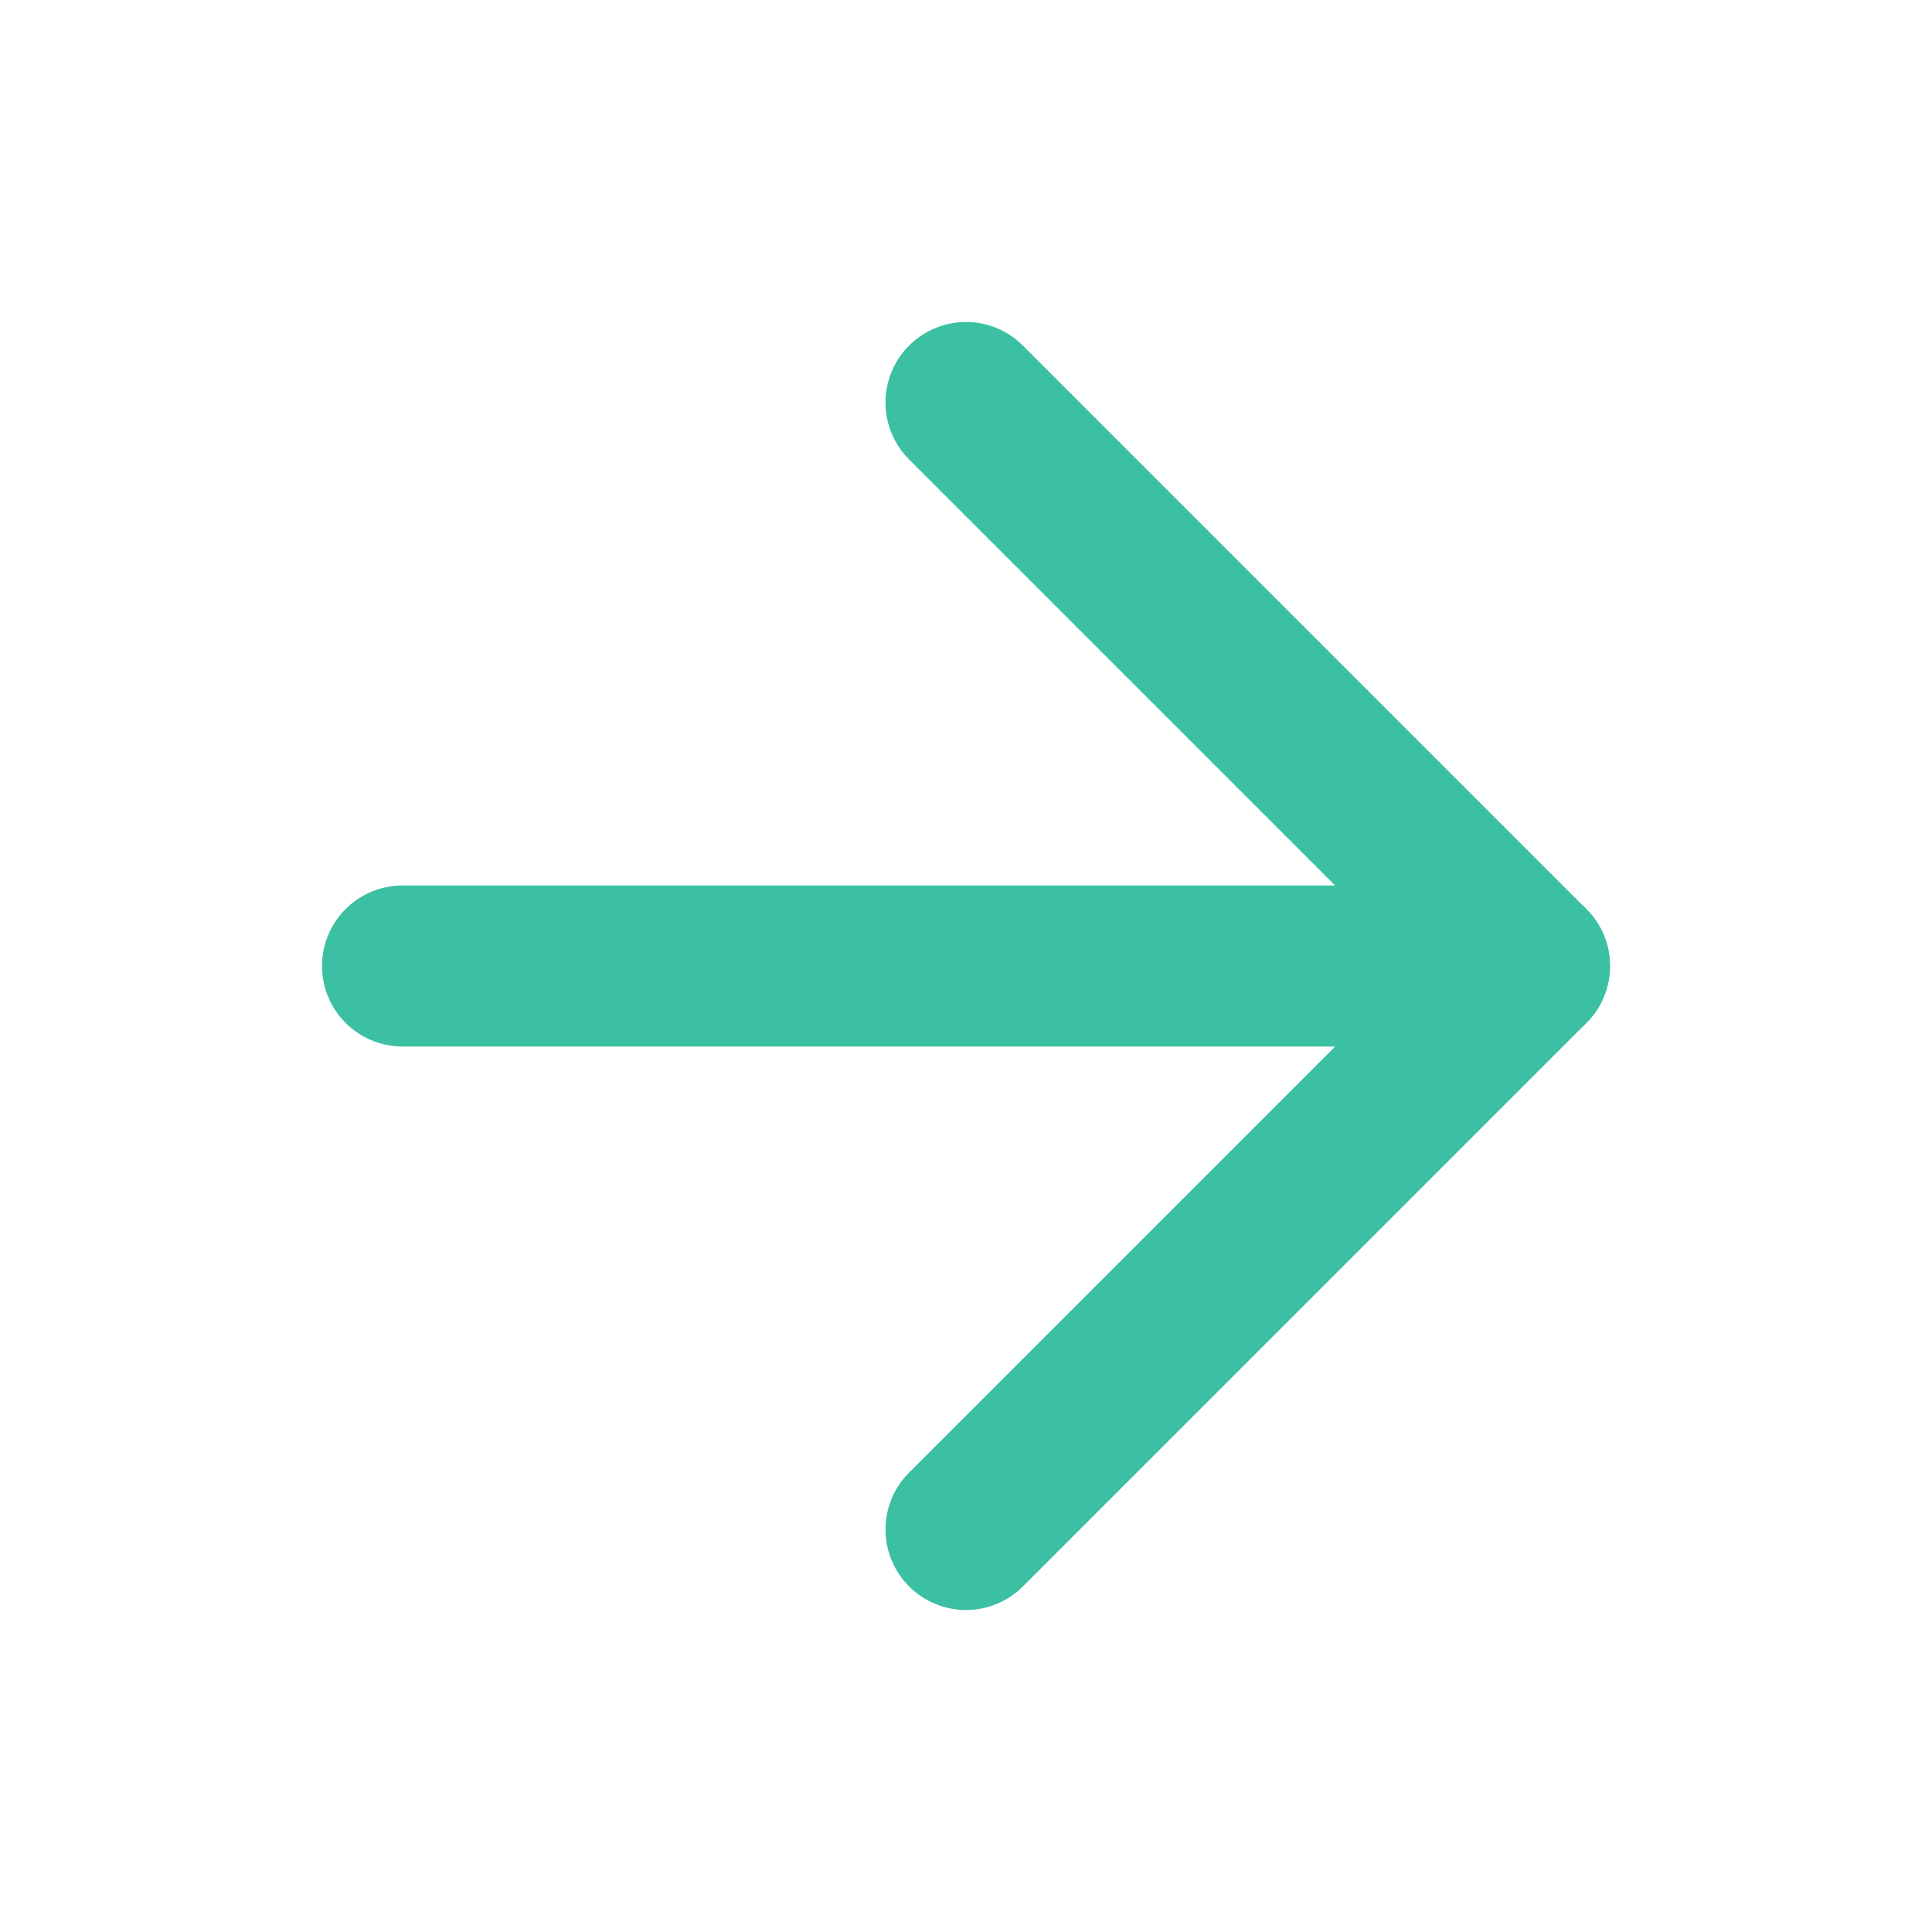
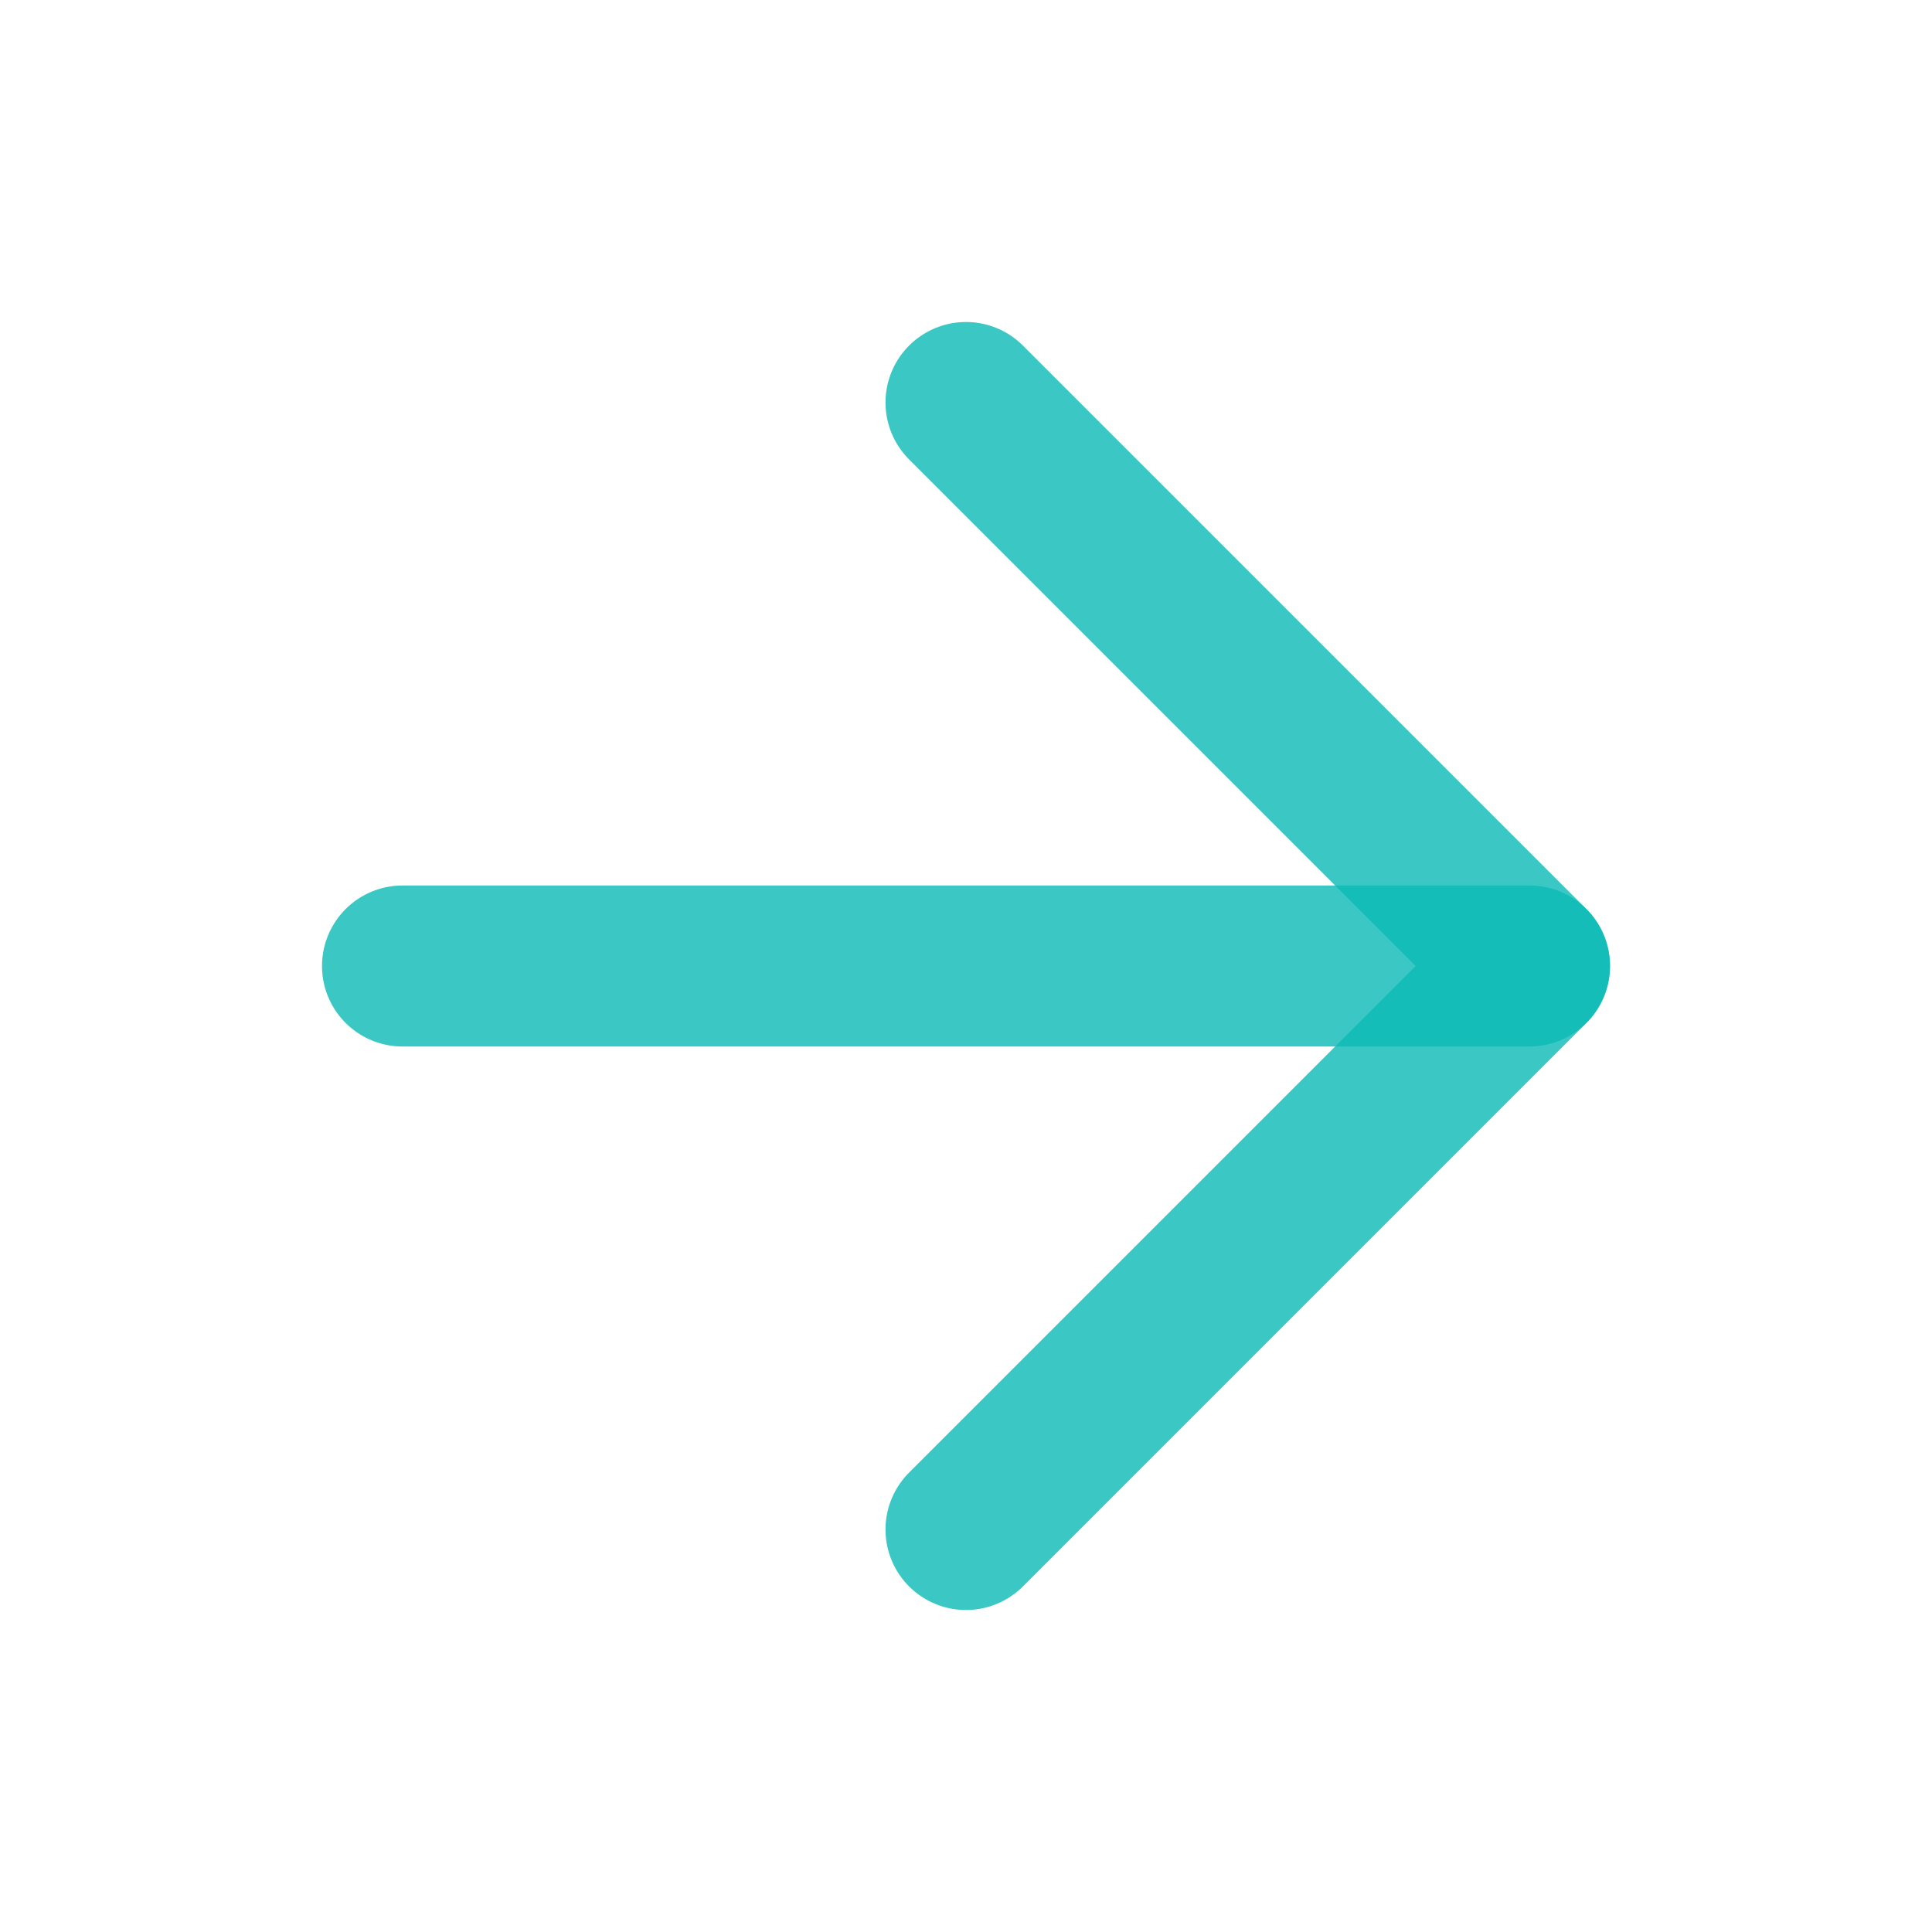
<svg xmlns="http://www.w3.org/2000/svg" width="24" height="24" viewBox="0 0 24 24" fill="none">
-   <path d="M5 12H19" stroke="#3CC0A3" stroke-width="2" stroke-linecap="round" stroke-linejoin="round" />
-   <path d="M12 5L19 12L12 19" stroke="#3CC0A3" stroke-width="2" stroke-linecap="round" stroke-linejoin="round" />
+   <path d="M5 12H19" stroke="#0ABAB5CC" stroke-width="2" stroke-linecap="round" stroke-linejoin="round" />
+   <path d="M12 5L19 12L12 19" stroke="#0ABAB5CC" stroke-width="2" stroke-linecap="round" stroke-linejoin="round" />
</svg>
